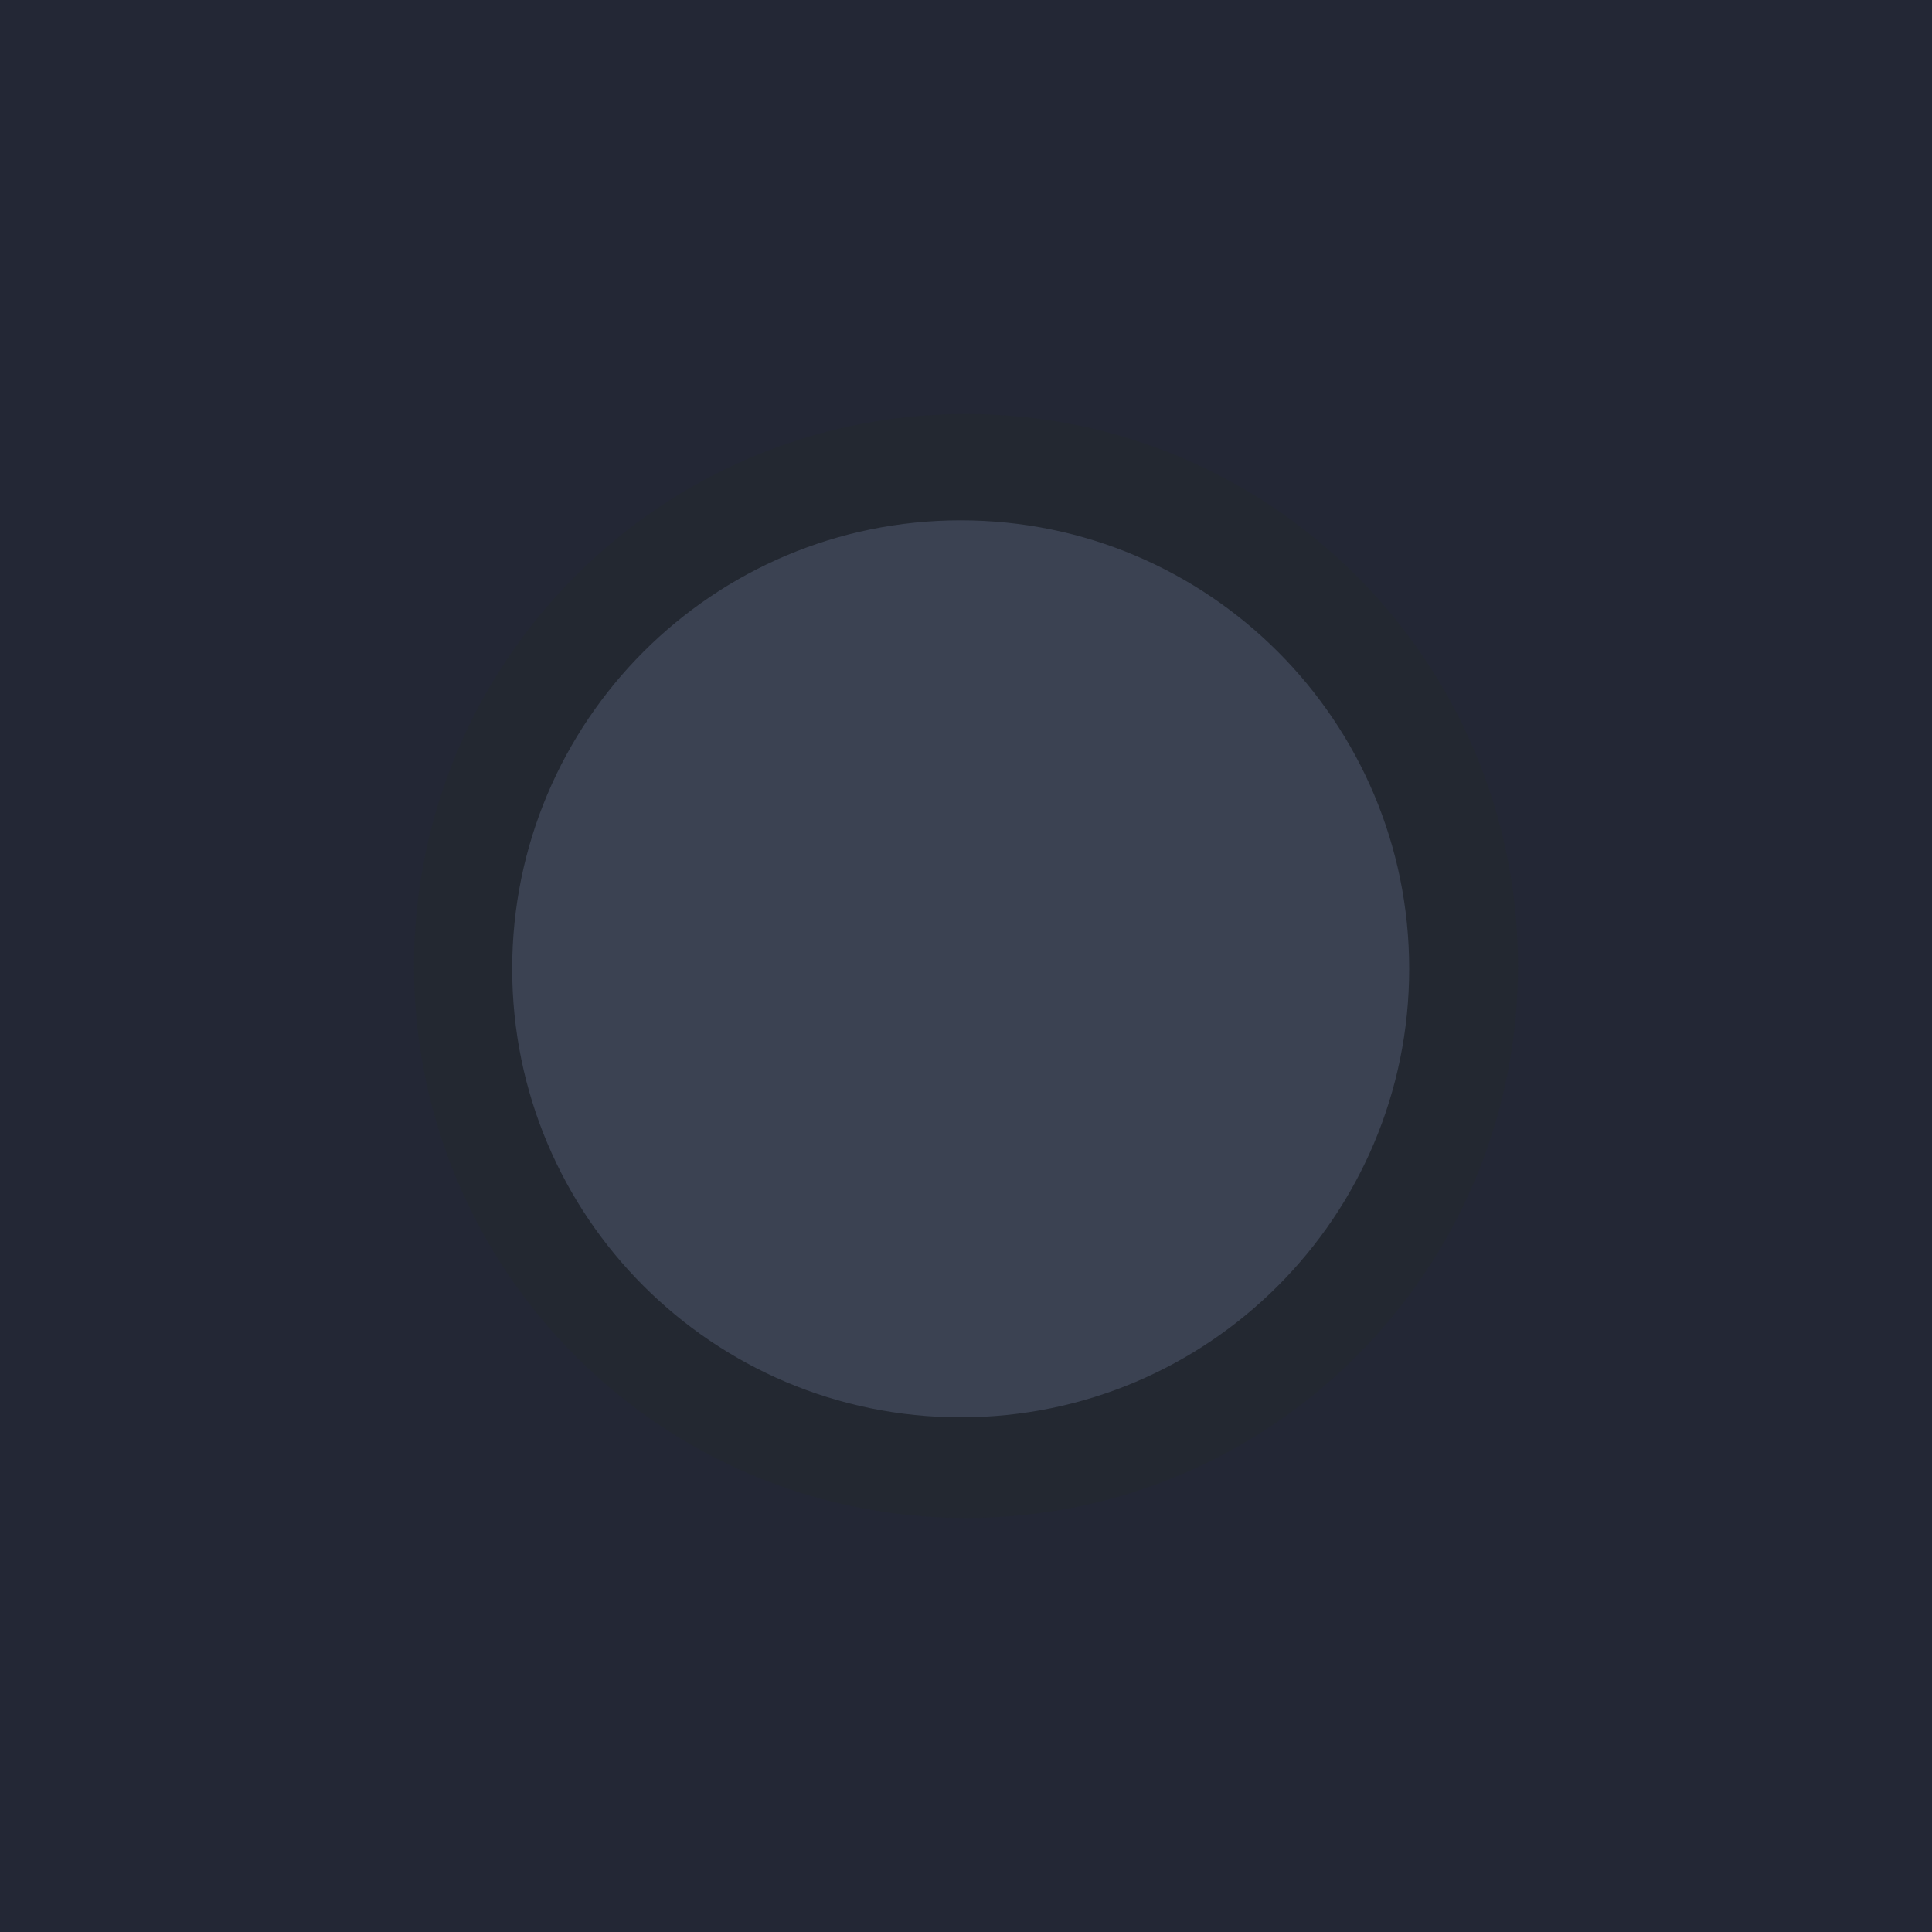
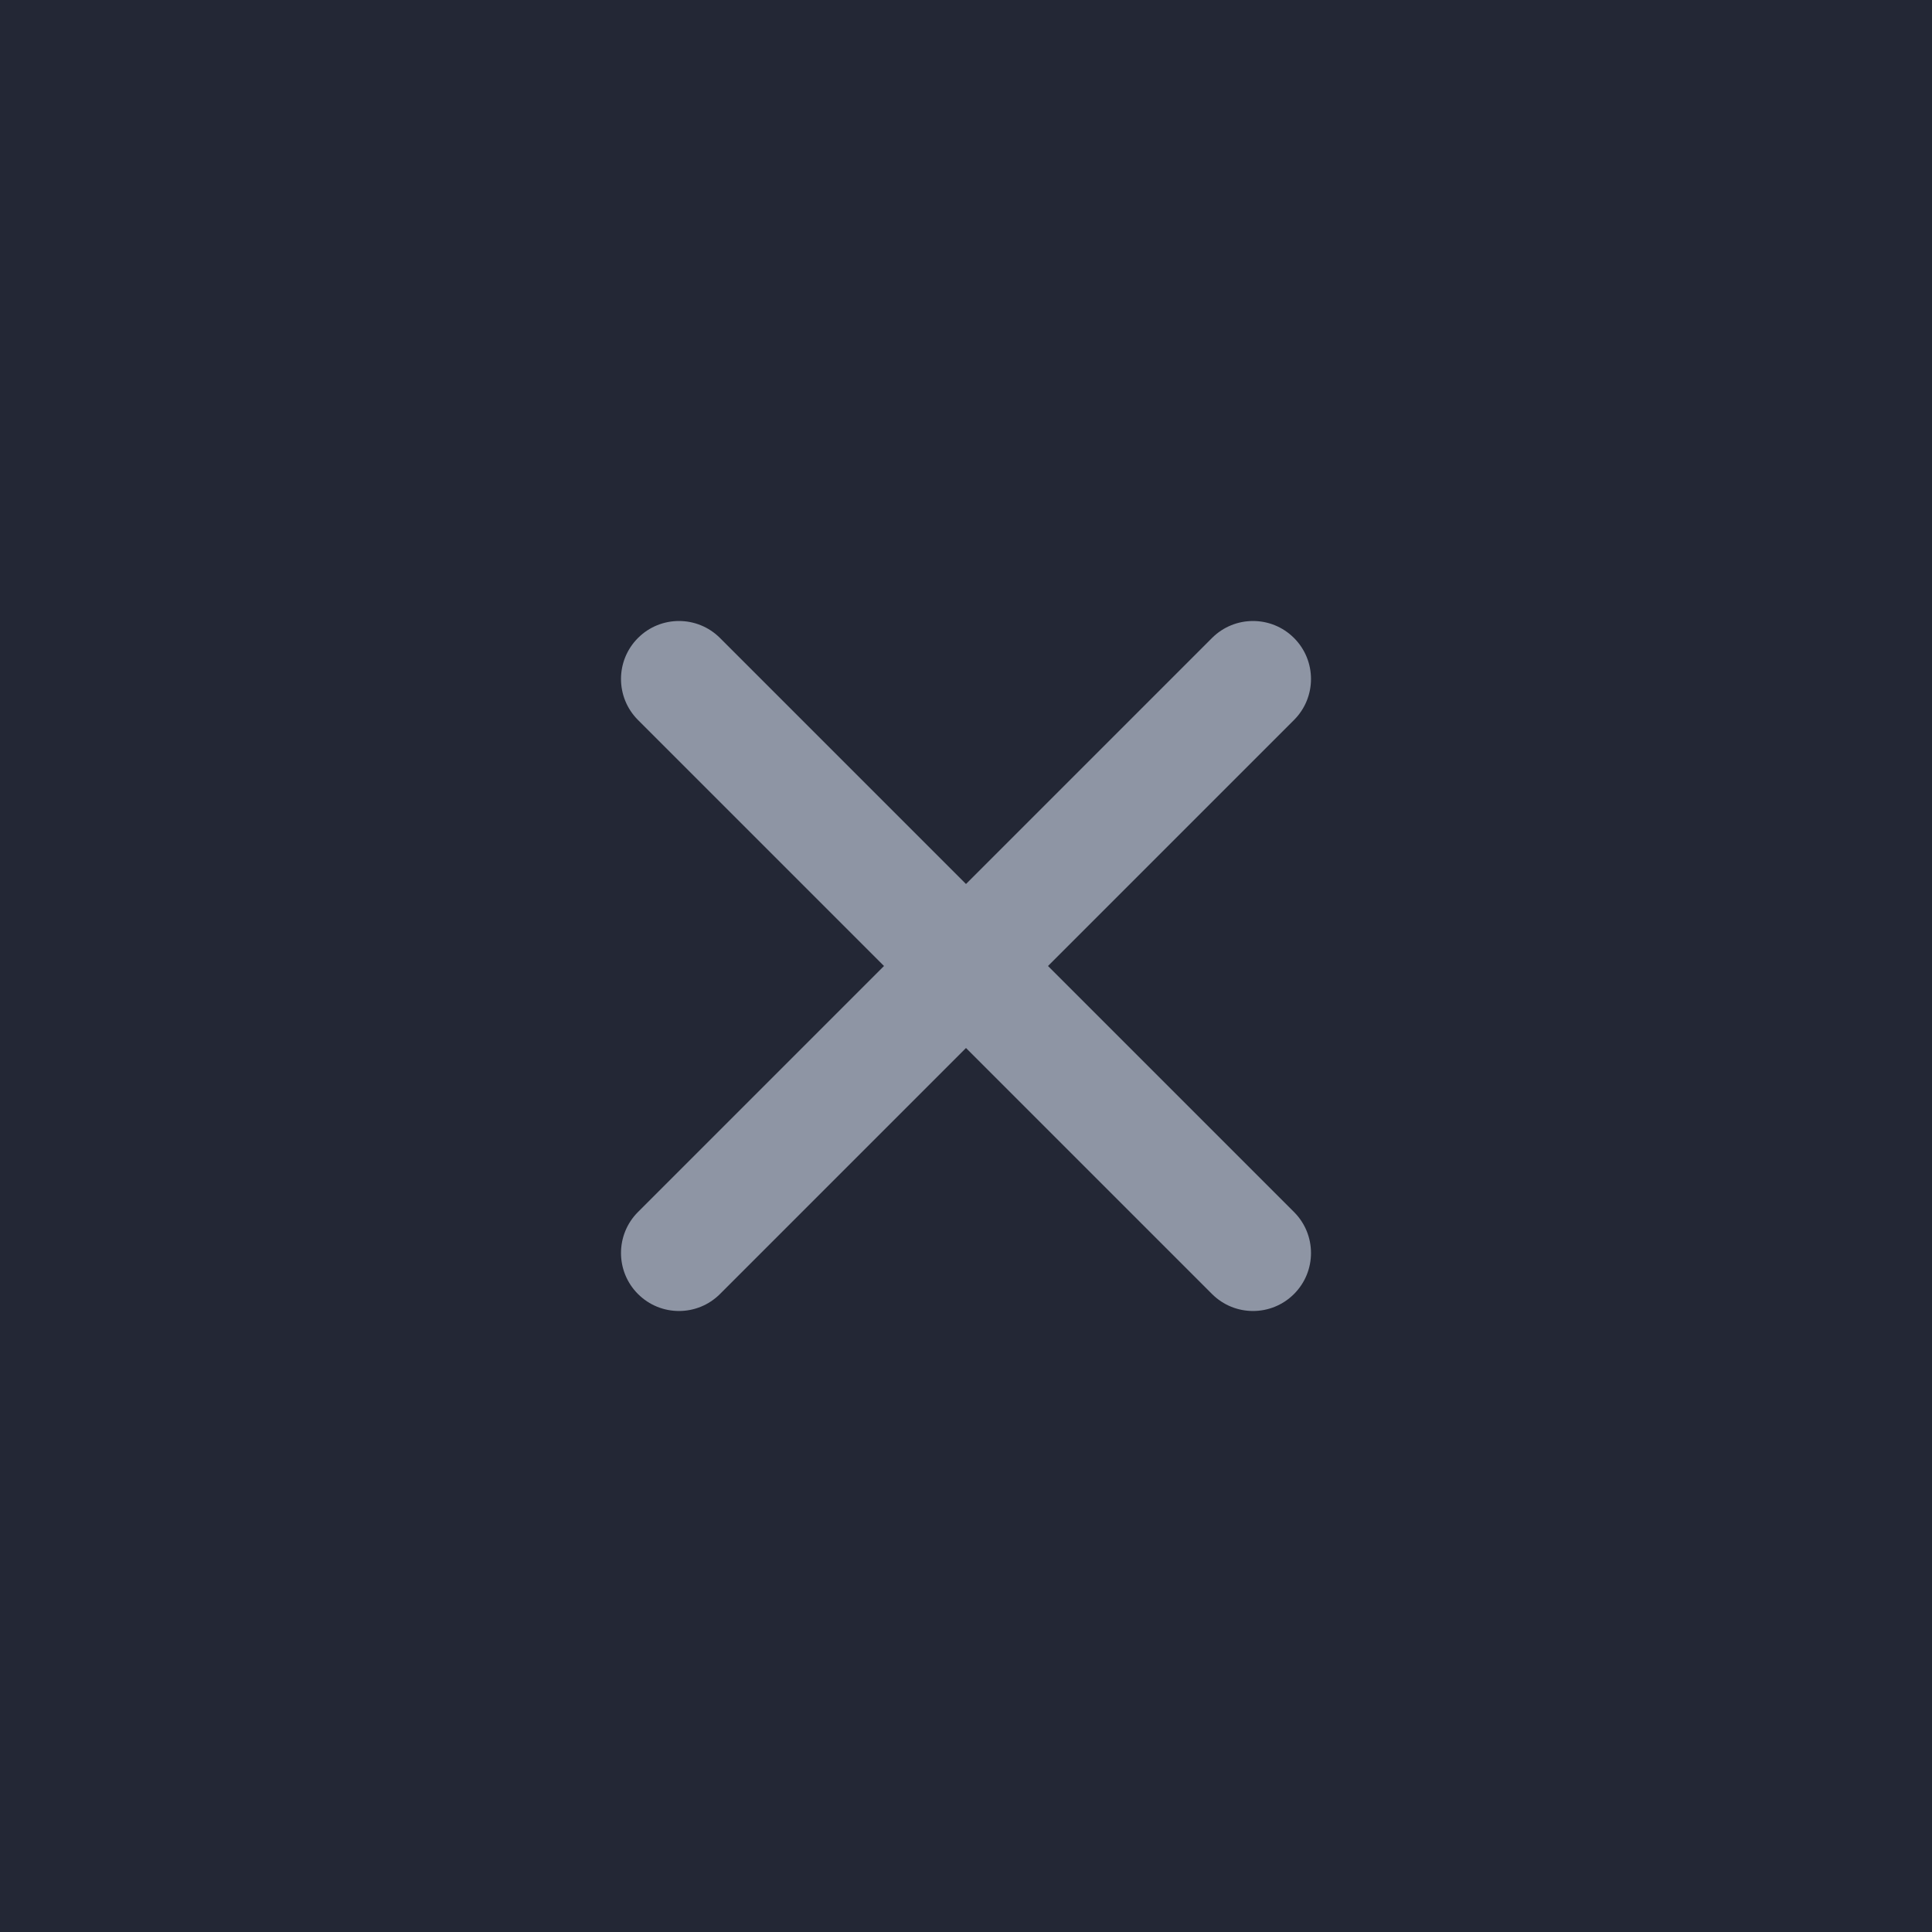
<svg xmlns="http://www.w3.org/2000/svg" width="28" height="28" viewBox="0 0 28 28" id="svg4142" version="1.1">
  <defs id="defs4144" />
  <g id="layer1" transform="translate(0,-1024.362)">
-     <rect style="opacity:1;fill:#232735;fill-opacity:1;fill-rule:evenodd;stroke:none;stroke-width:2.745;stroke-linecap:butt;stroke-linejoin:miter;stroke-miterlimit:4;stroke-dasharray:none;stroke-dashoffset:478.437;stroke-opacity:1" id="rect4741" width="28" height="32" x="0" y="1020.362" />
+     <rect style="opacity:1;fill:#232735;fill-opacity:1;fill-rule:evenodd;stroke:none;stroke-width:2.658;stroke-linecap:butt;stroke-linejoin:miter;stroke-miterlimit:4;stroke-dasharray:none;stroke-dashoffset:478.437;stroke-opacity:1" id="rect4741" width="28" height="30" x="0" y="1022.362" />
    <circle style="fill:#eceff1;fill-opacity:0.1;stroke:none;stroke-width:0.5;stroke-linejoin:miter;stroke-miterlimit:4;stroke-dasharray:none;stroke-opacity:1" id="path2994" cx="1038.059" cy="13.018" r="12" transform="rotate(90)" />
    <rect style="opacity:1;fill:#ffffff;fill-opacity:0.07;fill-rule:evenodd;stroke:none;stroke-width:2.745;stroke-linecap:butt;stroke-linejoin:miter;stroke-miterlimit:4;stroke-dasharray:none;stroke-dashoffset:478.437;stroke-opacity:1" id="rect4139" width="28" height="1" x="0" y="1020.362" />
-     <path id="path4094" style="fill:#232831;fill-opacity:1;fill-rule:evenodd;stroke:none;stroke-width:0.014" d="m 14,1046.362 c 4.418,0 8,-3.582 8,-8 0,-4.418 -3.582,-8 -8,-8 -4.418,0 -8,3.582 -8,8 0,4.418 3.582,8 8,8" />
-     <path style="fill:#3b4252;fill-opacity:1;fill-rule:evenodd;stroke:none;stroke-width:0.013" d="m 13.923,1031.903 c -3.59,0 -6.5,2.91 -6.5,6.5 0,3.59 2.91,6.5 6.5,6.5 3.59,0 6.5,-2.91 6.5,-6.5 0,-3.59 -2.91,-6.5 -6.5,-6.5 z" id="path4096" />
+     <g transform="matrix(0.04695227,0,0,0.04695232,8.999988,1033.362)" id="Close" style="fill:#8e95a4;fill-opacity:1">
+       <path style="clip-rule:evenodd;fill:#8e95a4;fill-opacity:1;fill-rule:evenodd" d="M 131.804,106.491 207.74,30.555 c 6.99,-6.99 6.99,-18.323 0,-25.312 -6.99,-6.99 -18.322,-6.99 -25.312,0 L 106.491,81.18 30.554,5.242 c -6.99,-6.99 -18.322,-6.99 -25.312,0 -6.989,6.99 -6.989,18.323 0,25.312 L 81.179,106.49 5.242,182.427 c -6.989,6.99 -6.989,18.323 0,25.312 6.99,6.99 18.322,6.99 25.312,0 l 75.937,-75.937 75.937,75.937 c 6.989,6.99 18.322,6.99 25.312,0 6.99,-6.99 6.99,-18.322 0,-25.312 z" id="path914" />
+     </g>
  </g>
</svg>
